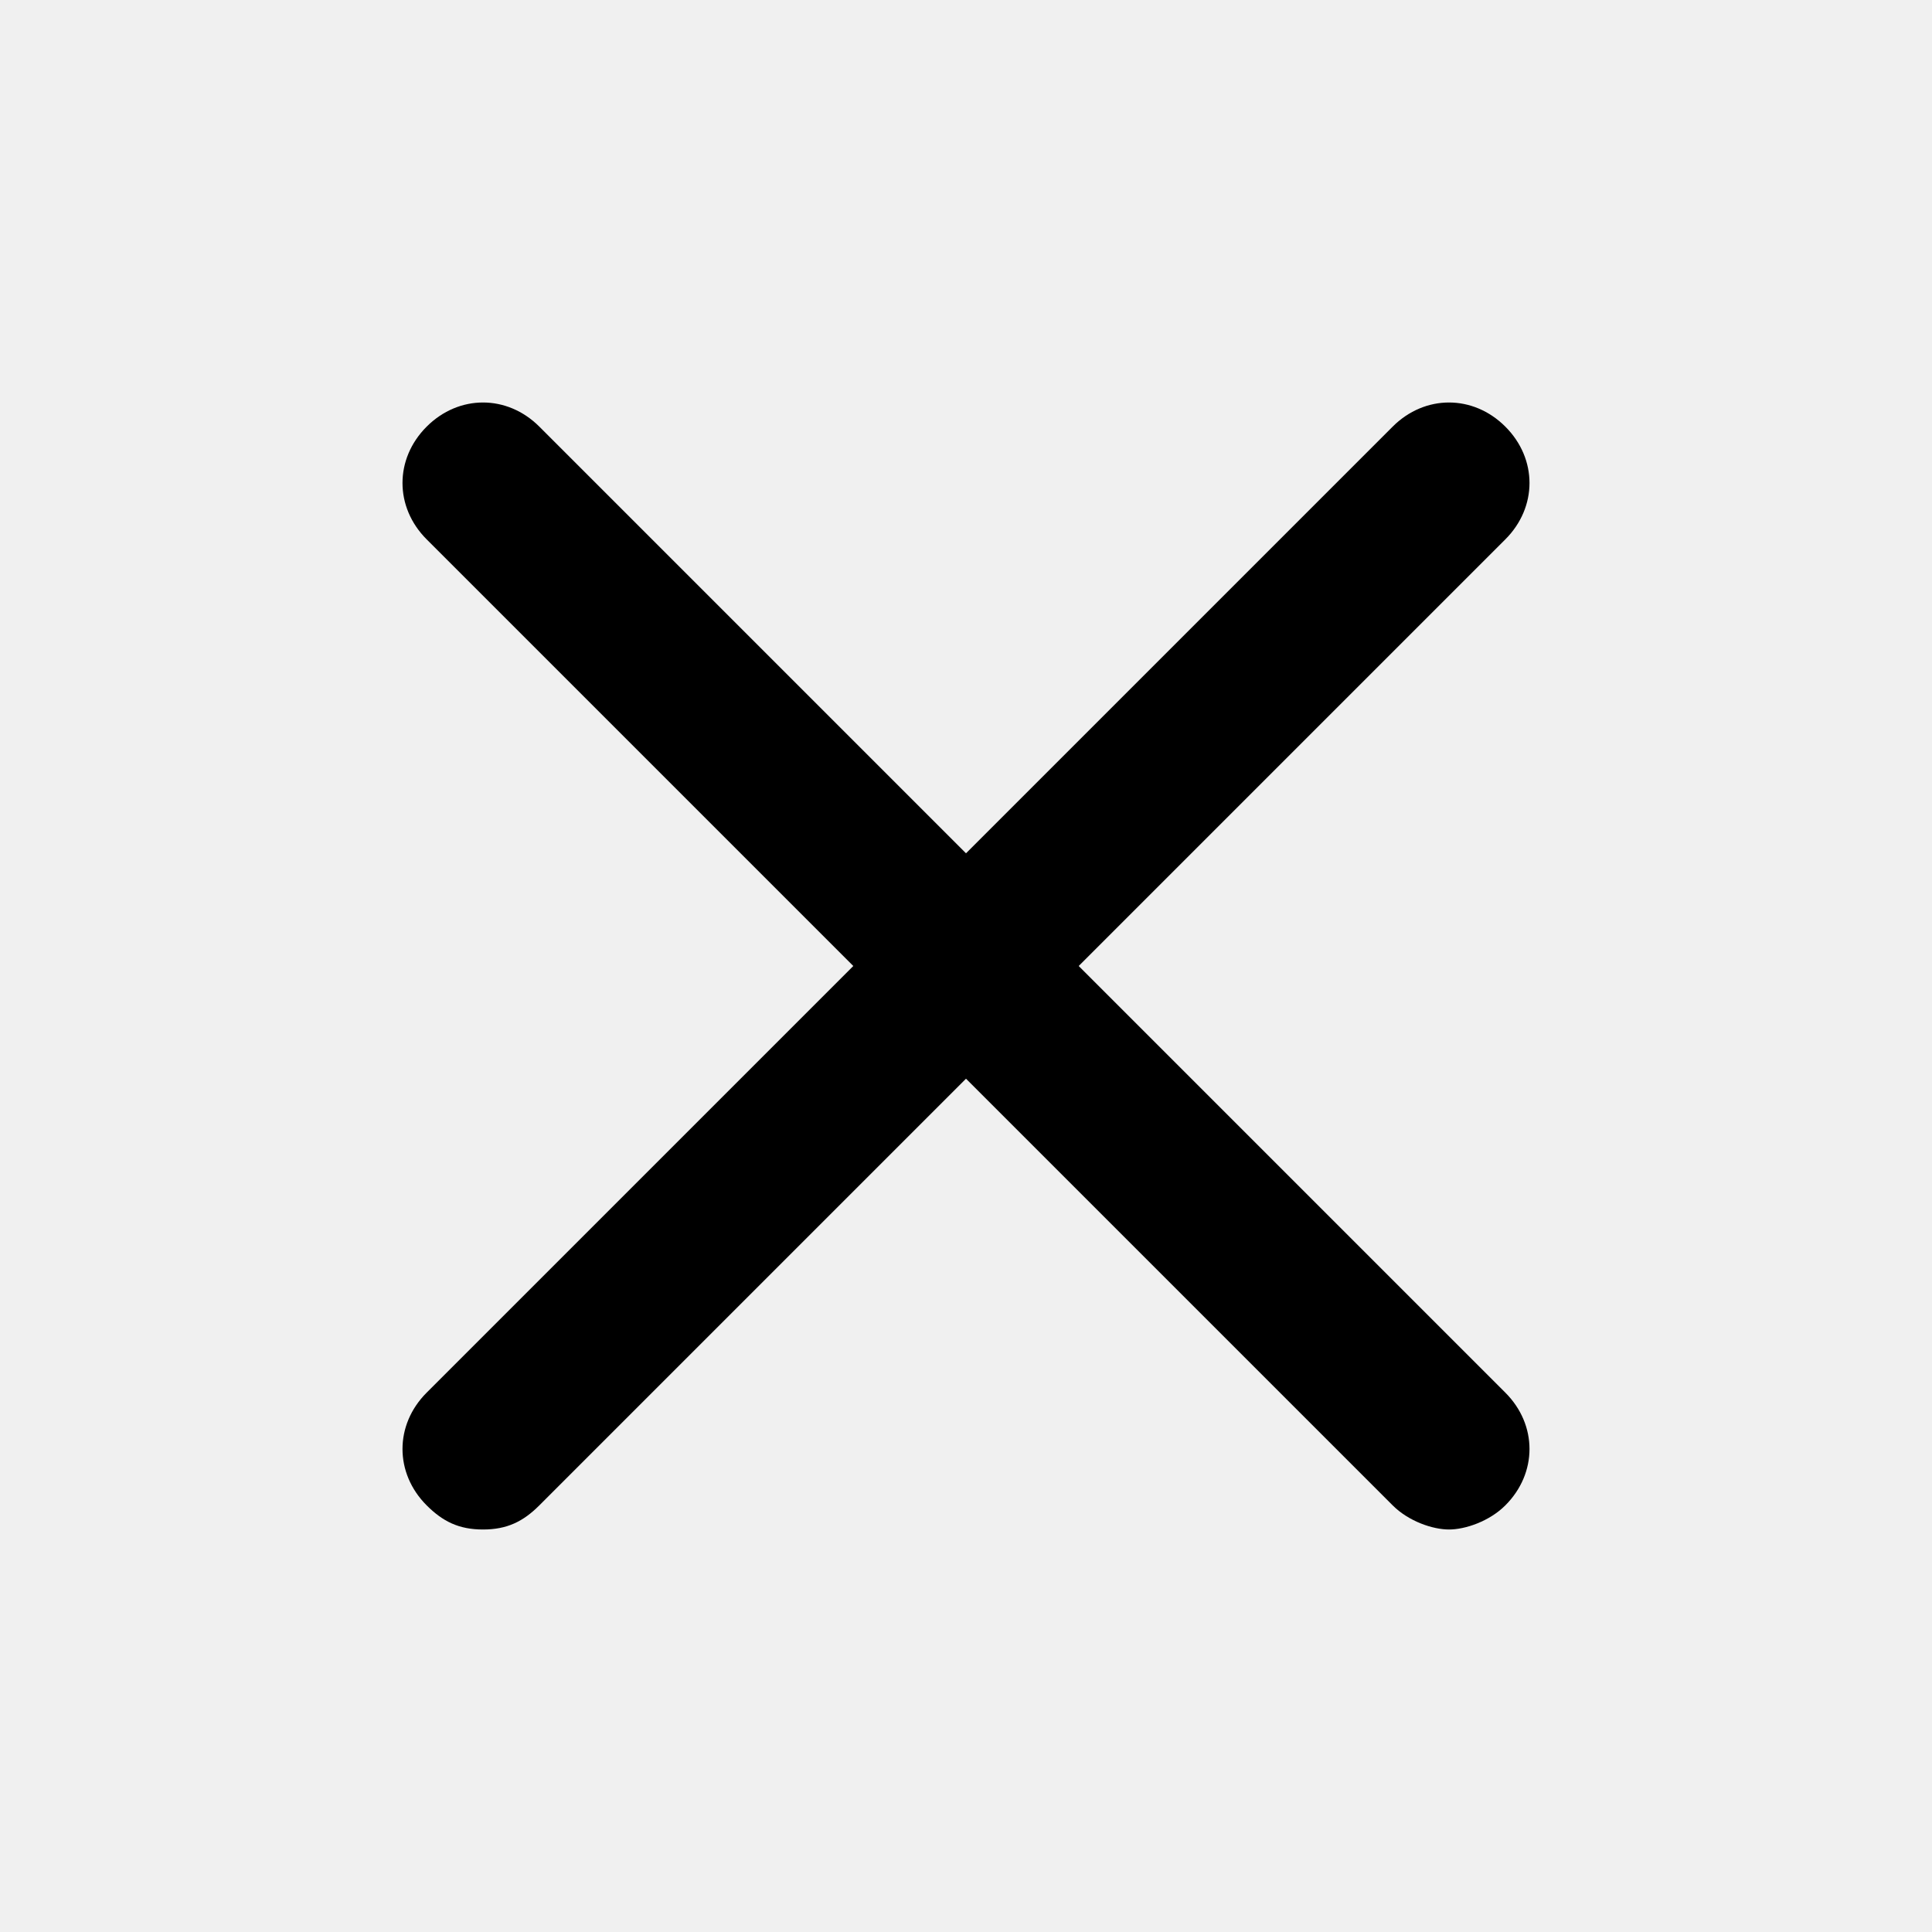
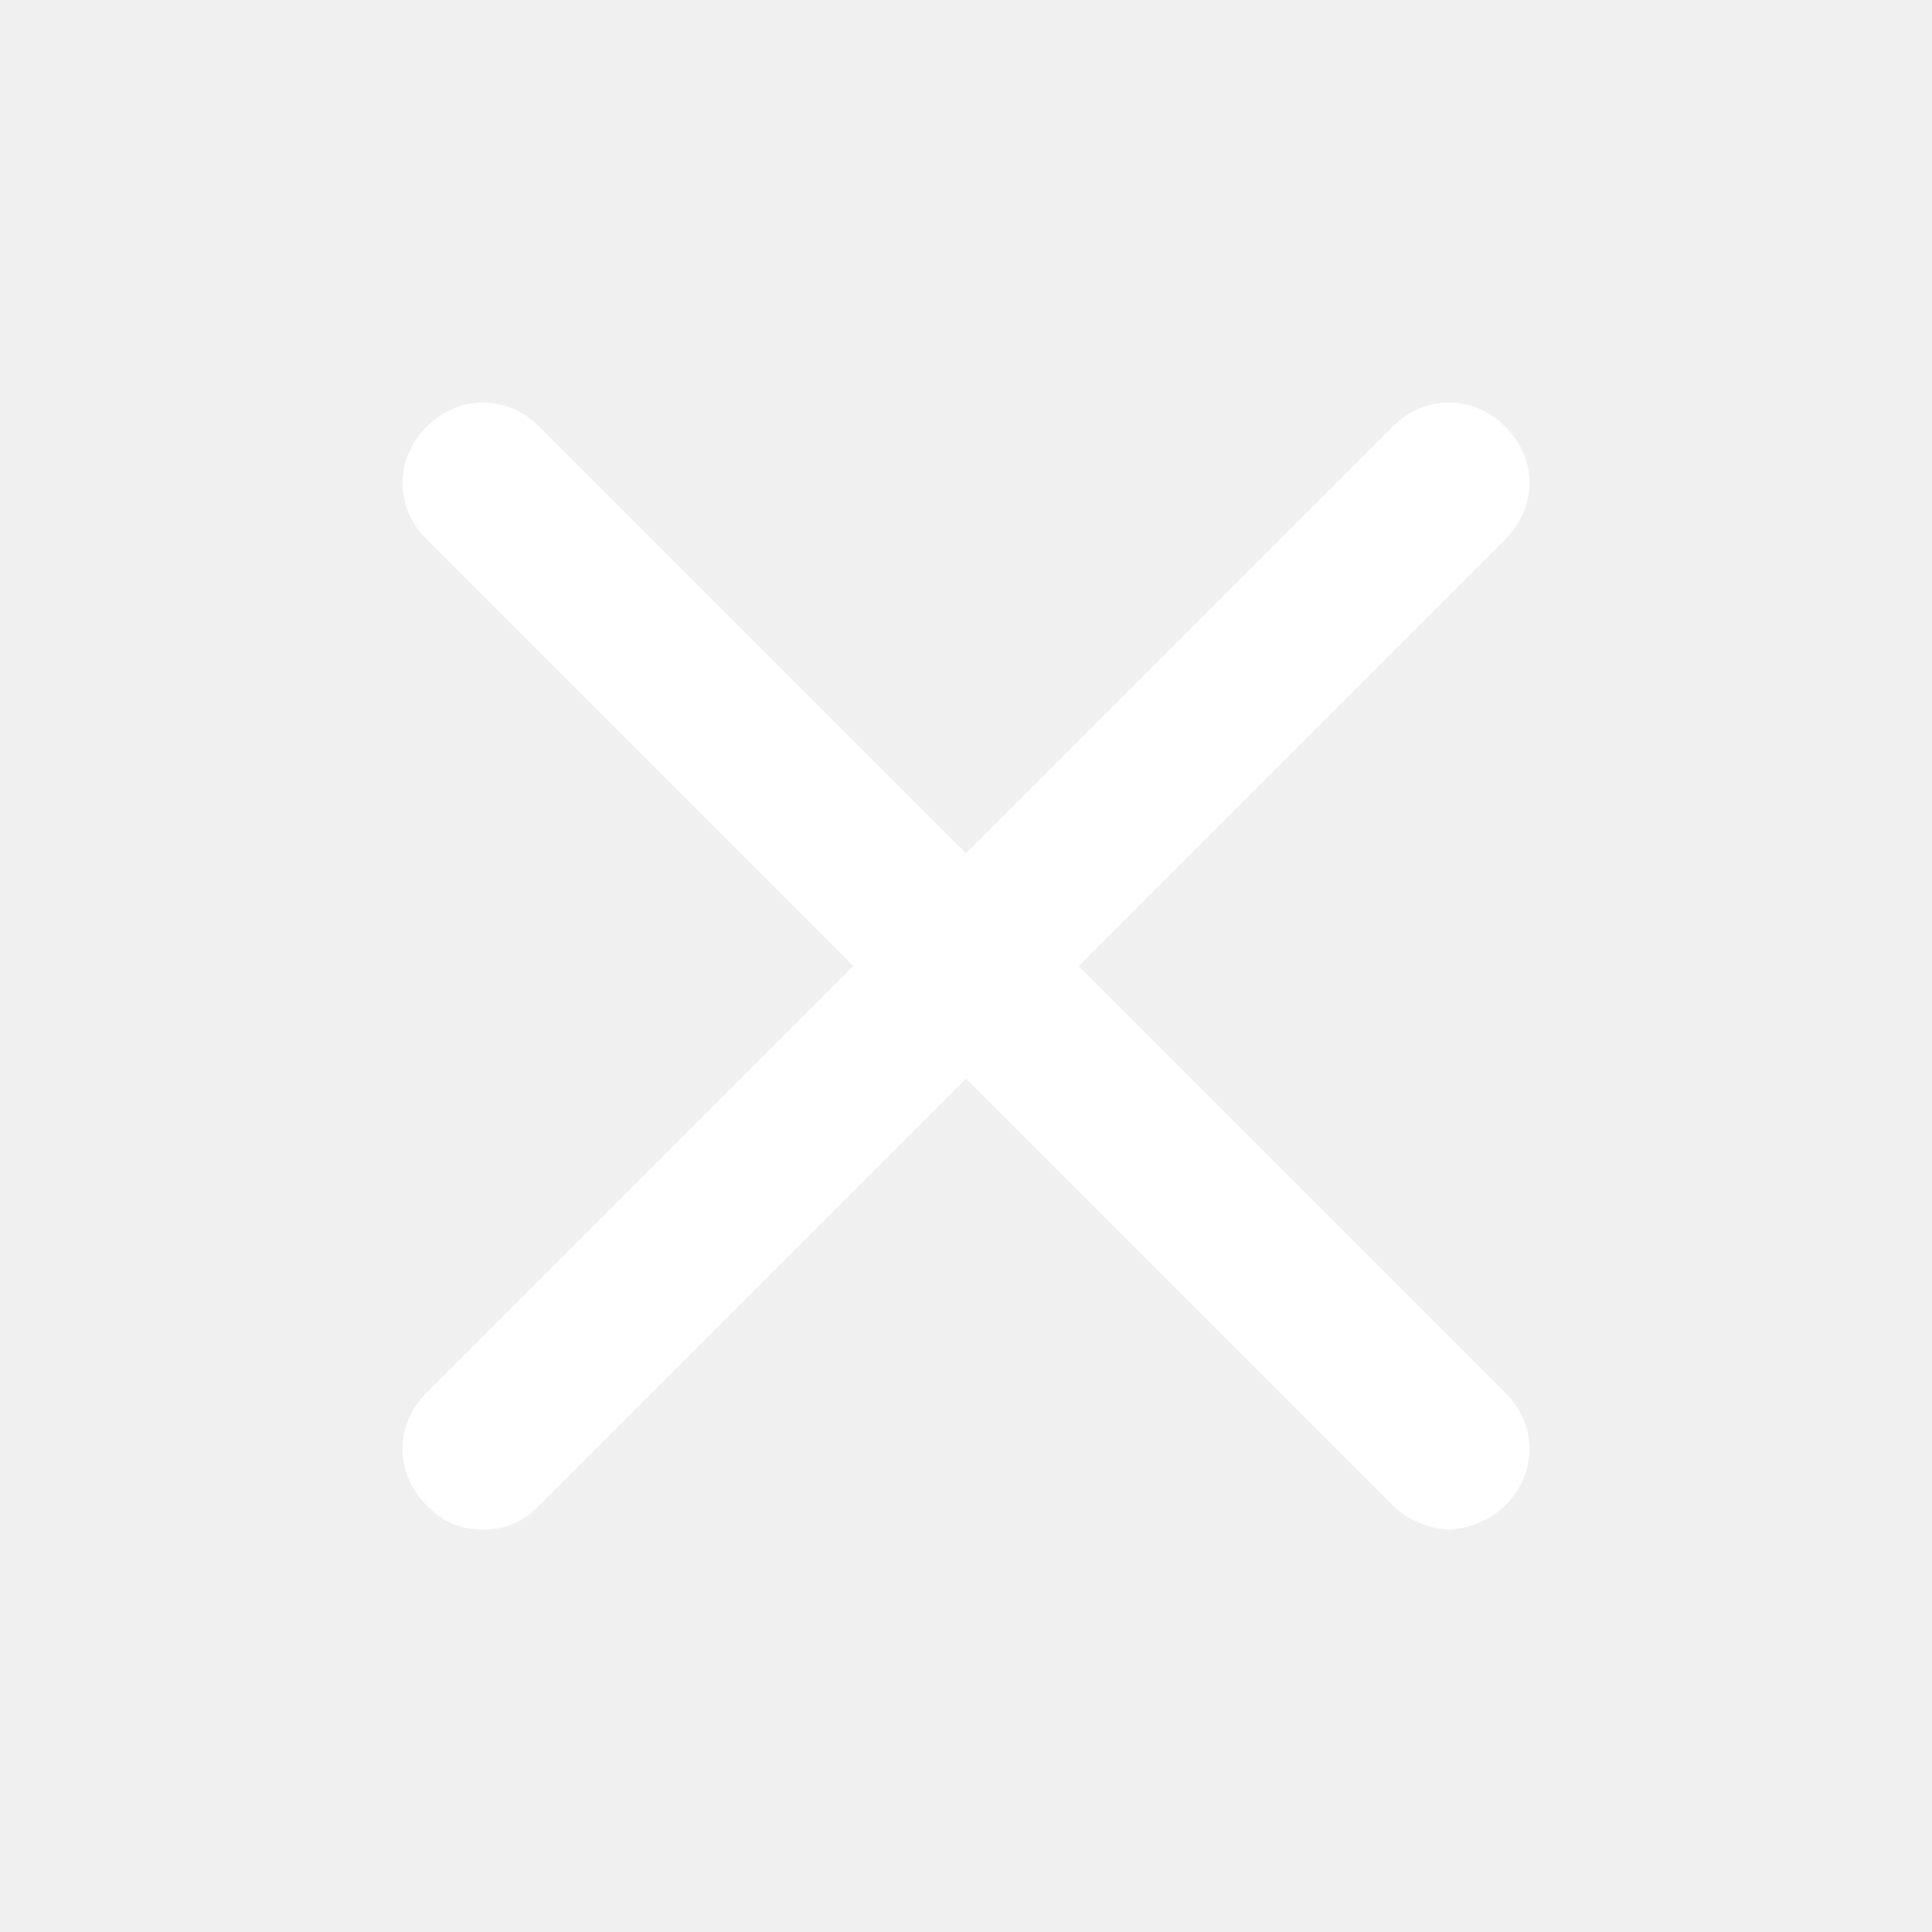
- <svg xmlns="http://www.w3.org/2000/svg" style="enable-background:new 0 0 24 24;" version="1.1" viewBox="0 0 24 24" xml:space="preserve">
+ <svg xmlns="http://www.w3.org/2000/svg" style="enable-background:new 0 0 24 24;" fill="white" version="1.1" viewBox="0 0 24 24" xml:space="preserve">
  <style type="text/css">
	.st0{opacity:0.2;fill:none;stroke:#000000;stroke-width:5.000000e-02;stroke-miterlimit:10;}
</style>
  <g id="grid_system" />
  <g id="_icons">
    <path d="M5.3,18.7C5.5,18.9,5.7,19,6,19s0.5-0.1,0.7-0.3l5.3-5.3l5.3,5.3c0.2,0.2,0.5,0.3,0.7,0.3s0.5-0.1,0.7-0.3   c0.4-0.4,0.4-1,0-1.4L13.4,12l5.3-5.3c0.4-0.4,0.4-1,0-1.4s-1-0.4-1.4,0L12,10.6L6.7,5.3c-0.4-0.4-1-0.4-1.4,0s-0.4,1,0,1.4   l5.3,5.3l-5.3,5.3C4.9,17.7,4.9,18.3,5.3,18.7z" />
  </g>
</svg>
